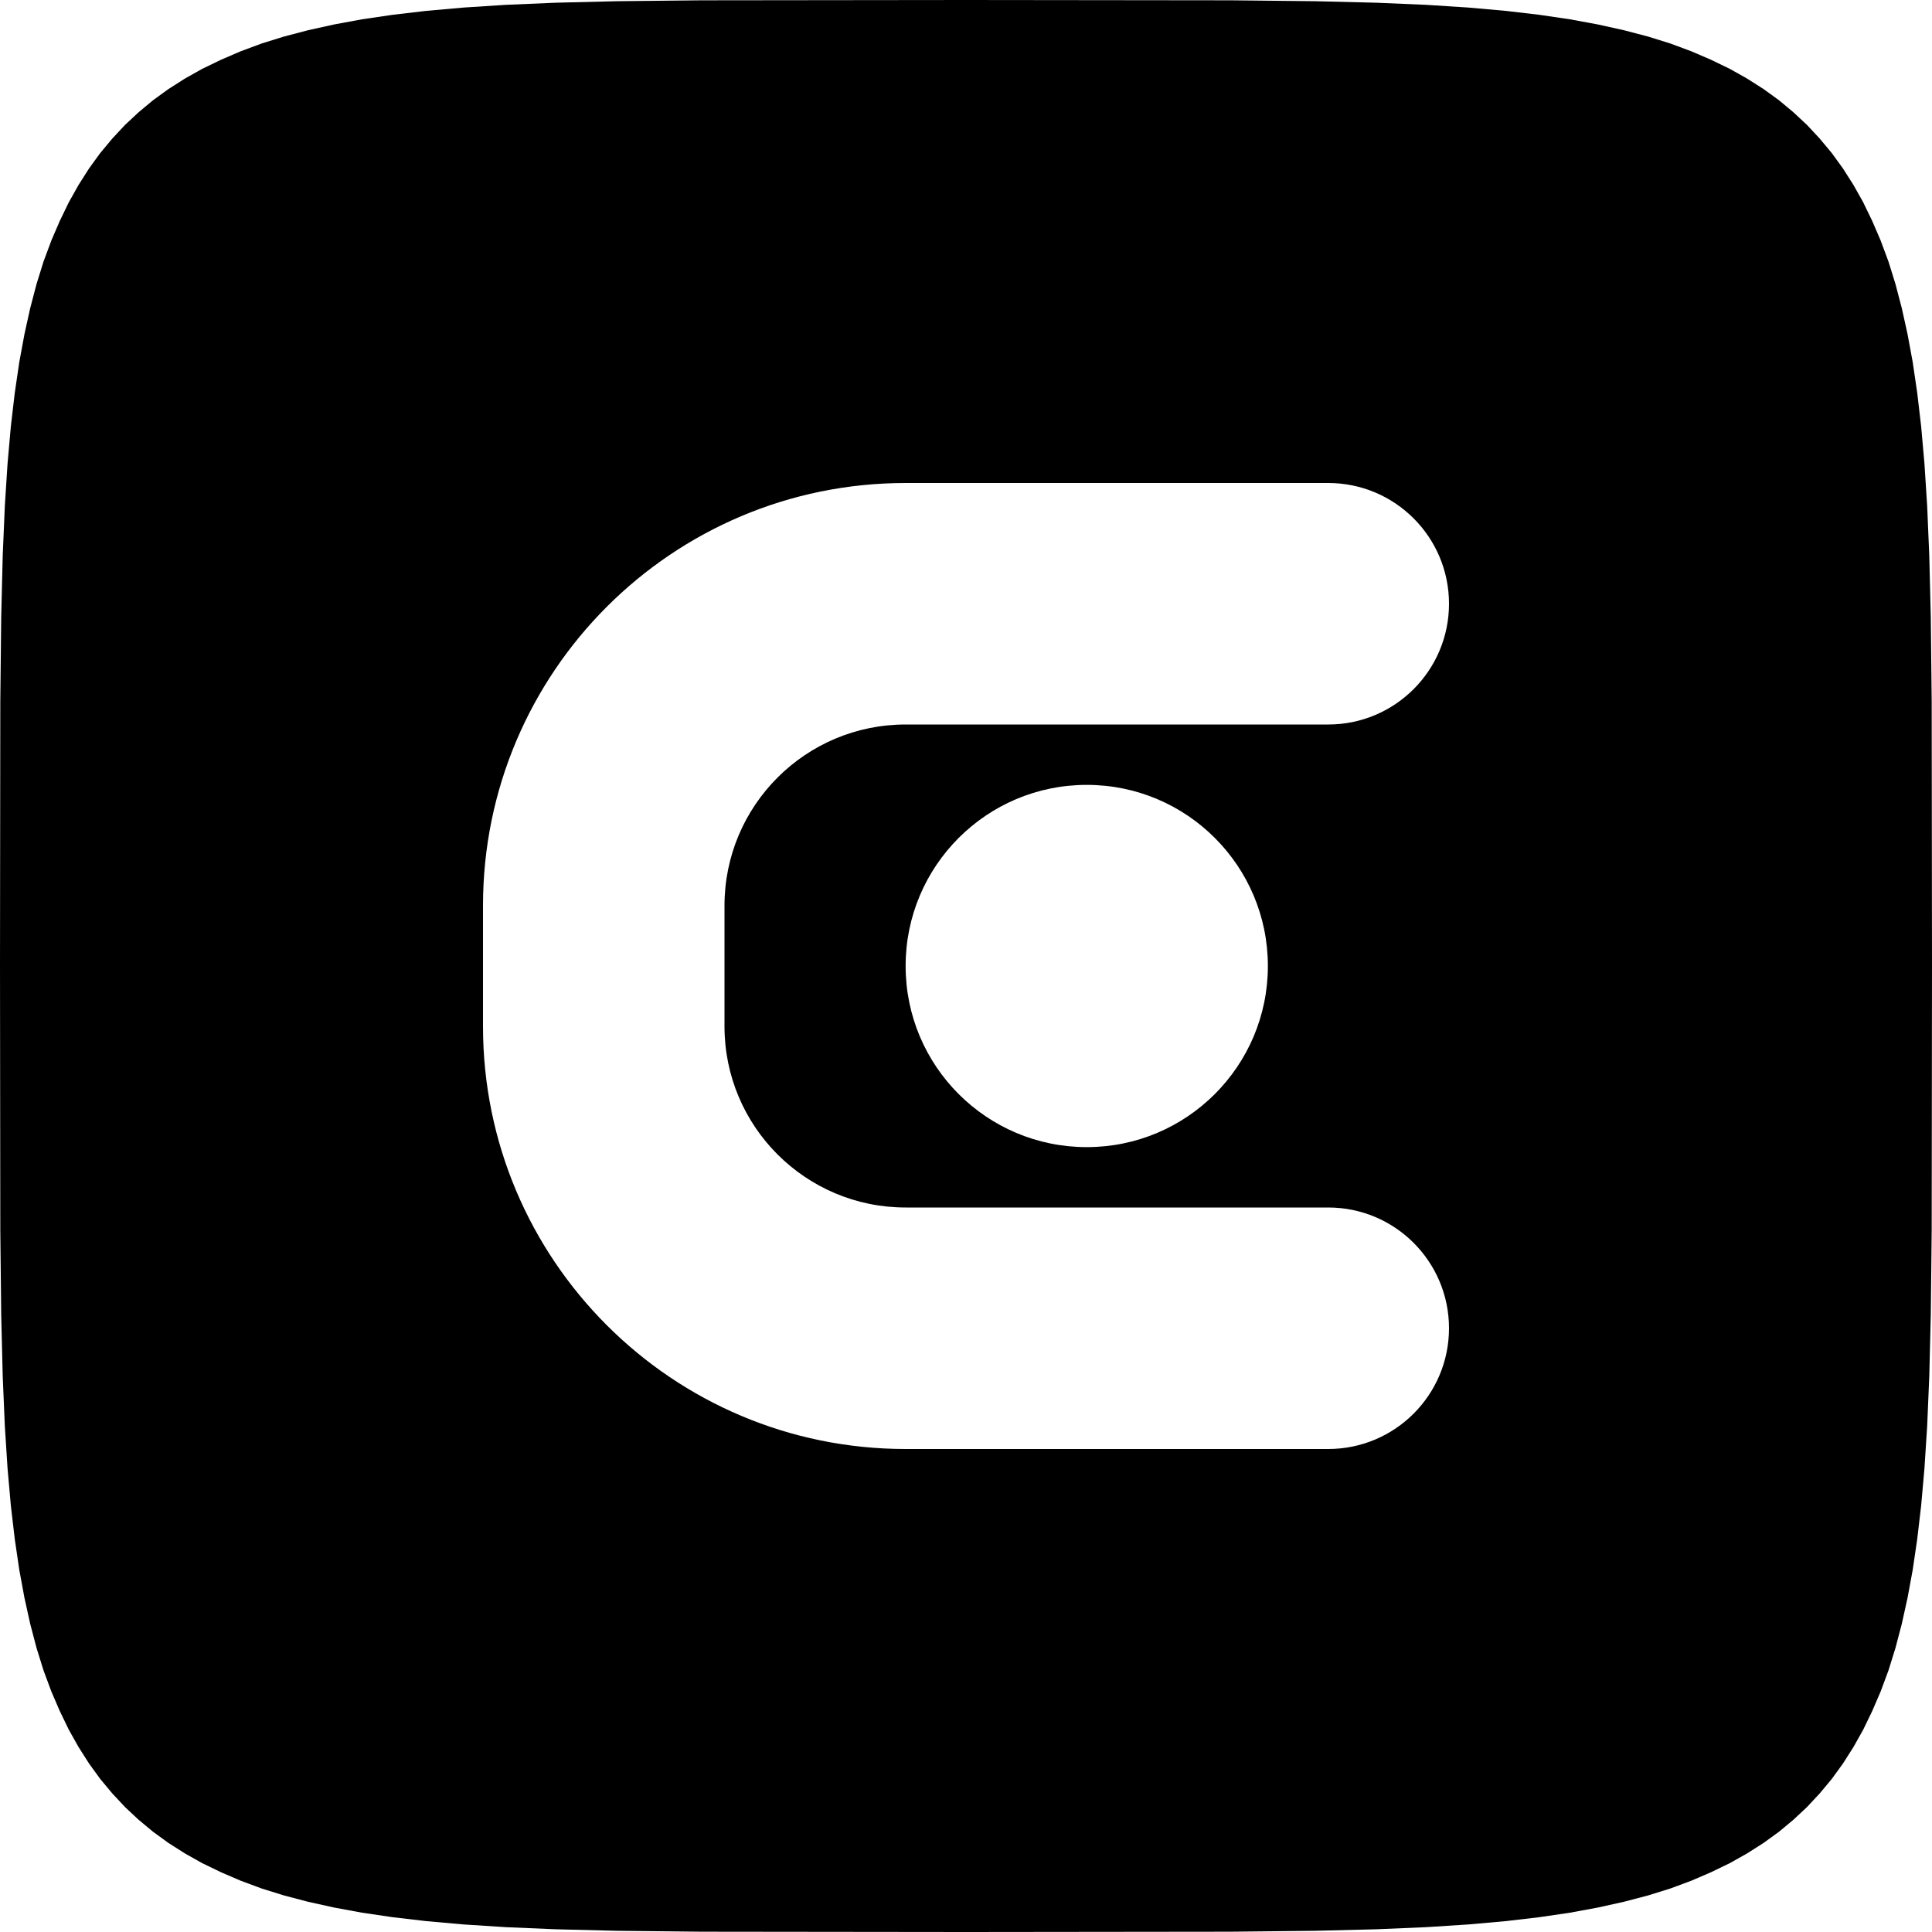
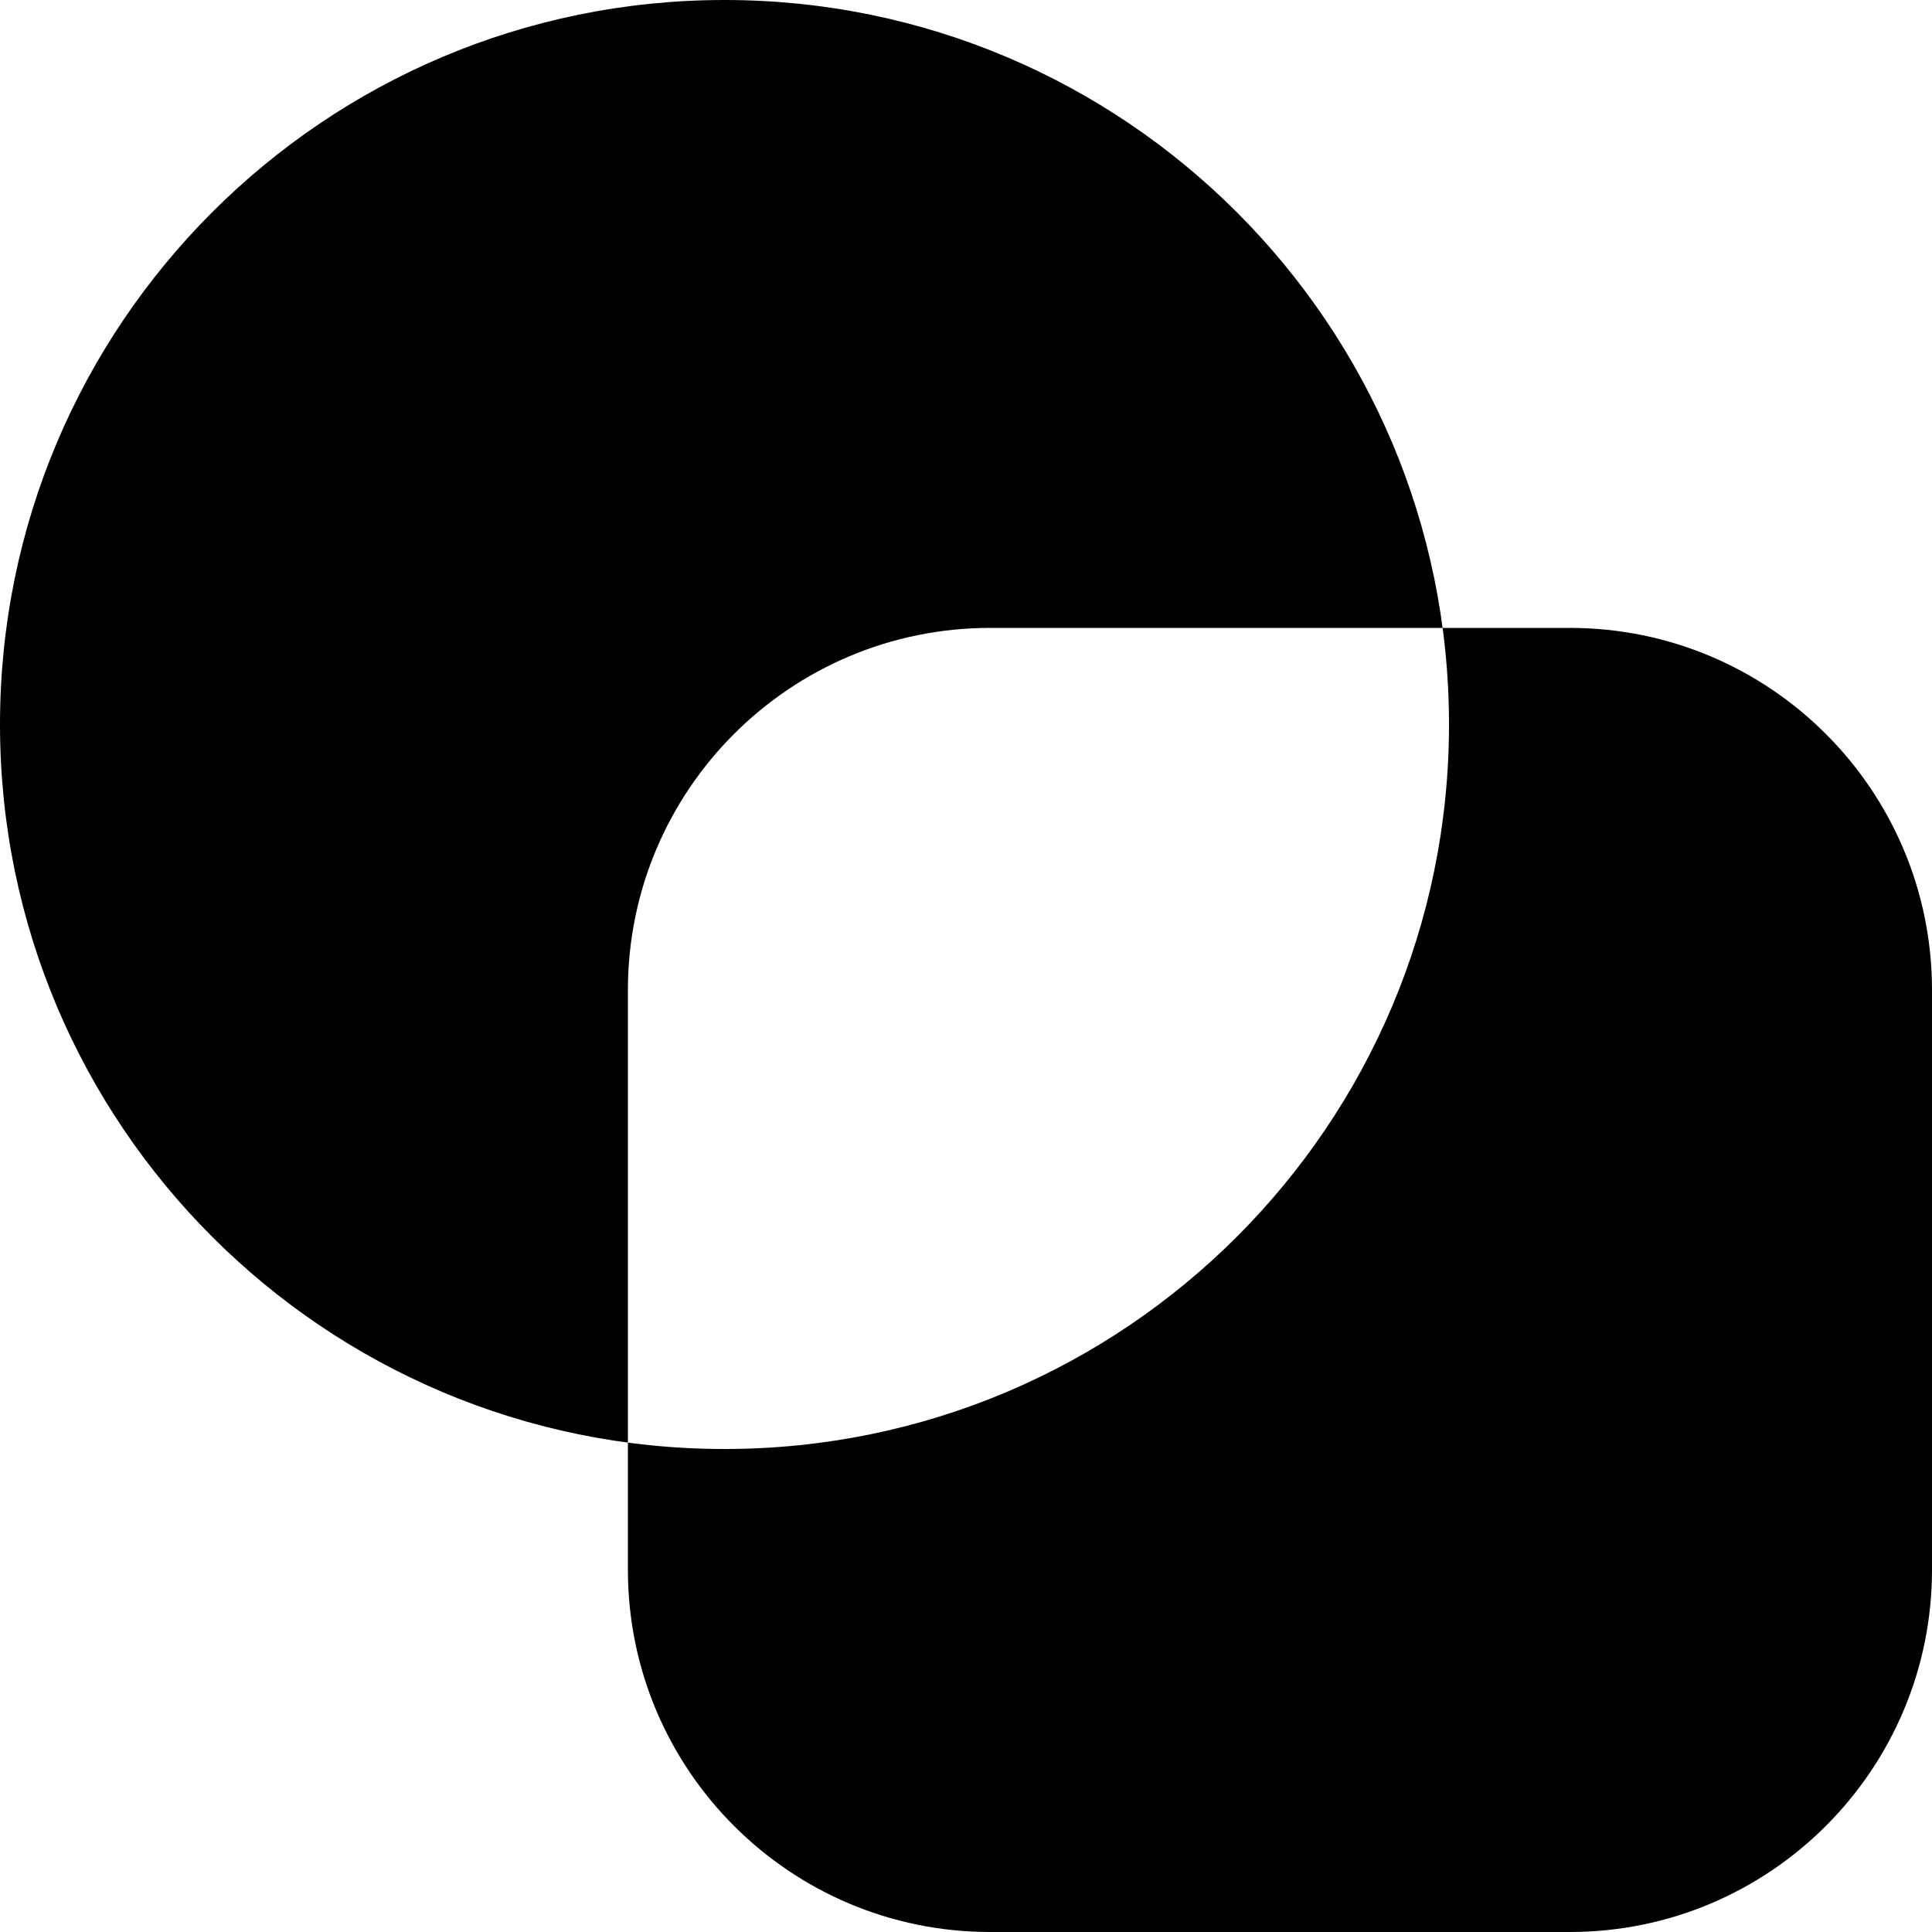
- <svg xmlns="http://www.w3.org/2000/svg" width="64" height="64" viewBox="0 0 64 64" role="img" aria-label="Epiow">
-   <path d="M64 32 L63.99 40.76 L63.96 43.56 L63.91 45.59 L63.84 47.24 L63.75 48.64 L63.64 49.88 L63.51 50.99 L63.36 52.01 L63.19 52.93 L63 53.79 L62.79 54.59 L62.56 55.33 L62.3 56.03 L62.02 56.68 L61.72 57.3 L61.4 57.87 L61.05 58.42 L60.68 58.93 L60.28 59.41 L59.86 59.86 L59.41 60.28 L58.93 60.68 L58.42 61.05 L57.87 61.4 L57.3 61.72 L56.68 62.02 L56.03 62.3 L55.33 62.56 L54.59 62.79 L53.79 63 L52.93 63.19 L52.01 63.36 L50.99 63.51 L49.88 63.64 L48.64 63.75 L47.24 63.84 L45.59 63.91 L43.56 63.96 L40.76 63.99 L32 64 L23.24 63.99 L20.44 63.96 L18.41 63.91 L16.76 63.84 L15.36 63.75 L14.12 63.64 L13.01 63.51 L11.99 63.36 L11.07 63.19 L10.21 63 L9.41 62.79 L8.67 62.56 L7.97 62.3 L7.32 62.02 L6.7 61.72 L6.13 61.4 L5.58 61.05 L5.07 60.68 L4.59 60.28 L4.14 59.86 L3.72 59.41 L3.32 58.93 L2.95 58.42 L2.6 57.87 L2.28 57.3 L1.98 56.68 L1.7 56.03 L1.44 55.33 L1.21 54.59 L1 53.79 L0.81 52.93 L0.64 52.01 L0.49 50.99 L0.36 49.88 L0.25 48.64 L0.16 47.24 L0.09 45.59 L0.04 43.56 L0.01 40.76 L0 32 L0.01 23.24 L0.04 20.44 L0.09 18.41 L0.16 16.76 L0.25 15.36 L0.36 14.12 L0.49 13.01 L0.64 11.99 L0.81 11.07 L1 10.21 L1.21 9.41 L1.44 8.67 L1.7 7.97 L1.98 7.32 L2.28 6.7 L2.6 6.13 L2.95 5.58 L3.32 5.07 L3.72 4.59 L4.14 4.14 L4.59 3.72 L5.07 3.32 L5.58 2.95 L6.13 2.6 L6.7 2.28 L7.32 1.98 L7.97 1.7 L8.67 1.44 L9.41 1.21 L10.21 1 L11.07 0.81 L11.99 0.64 L13.01 0.49 L14.12 0.36 L15.36 0.25 L16.76 0.16 L18.41 0.09 L20.44 0.04 L23.24 0.01 L32 0 L40.76 0.01 L43.56 0.04 L45.59 0.09 L47.24 0.16 L48.64 0.25 L49.88 0.36 L50.99 0.49 L52.01 0.64 L52.93 0.81 L53.79 1 L54.59 1.21 L55.33 1.44 L56.03 1.7 L56.68 1.98 L57.3 2.28 L57.87 2.6 L58.42 2.95 L58.93 3.32 L59.41 3.72 L59.86 4.14 L60.28 4.59 L60.68 5.07 L61.05 5.58 L61.4 6.13 L61.72 6.7 L62.02 7.32 L62.3 7.97 L62.56 8.67 L62.79 9.41 L63 10.21 L63.19 11.07 L63.36 11.99 L63.51 13.01 L63.64 14.12 L63.75 15.36 L63.84 16.76 L63.91 18.41 L63.96 20.44 L63.99 23.24 Z M44 16H30A14 14 0 0 0 16 30V34A14 14 0 0 0 30 48H44A4 4 0 0 0 44 40H30A6 6 0 0 1 24 34V30A6 6 0 0 1 30 24H44A4 4 0 0 0 44 16Z M30 32A6 6 0 1 0 42 32A6 6 0 1 0 30 32Z" fill="#000000" fill-rule="evenodd" />
+ <svg xmlns="http://www.w3.org/2000/svg" width="40" height="40" viewBox="12 12 40 40" role="img" aria-label="Epiow">
+   <path d="M12 27A15 15 0 1 0 42 27A15 15 0 1 0 12 27Z M32.5 25H44.5A7.5 7.5 0 0 1 52 32.5V44.5A7.5 7.5 0 0 1 44.5 52H32.5A7.5 7.5 0 0 1 25 44.5V32.5A7.5 7.5 0 0 1 32.5 25Z" fill="#000000" fill-rule="evenodd" />
</svg>
